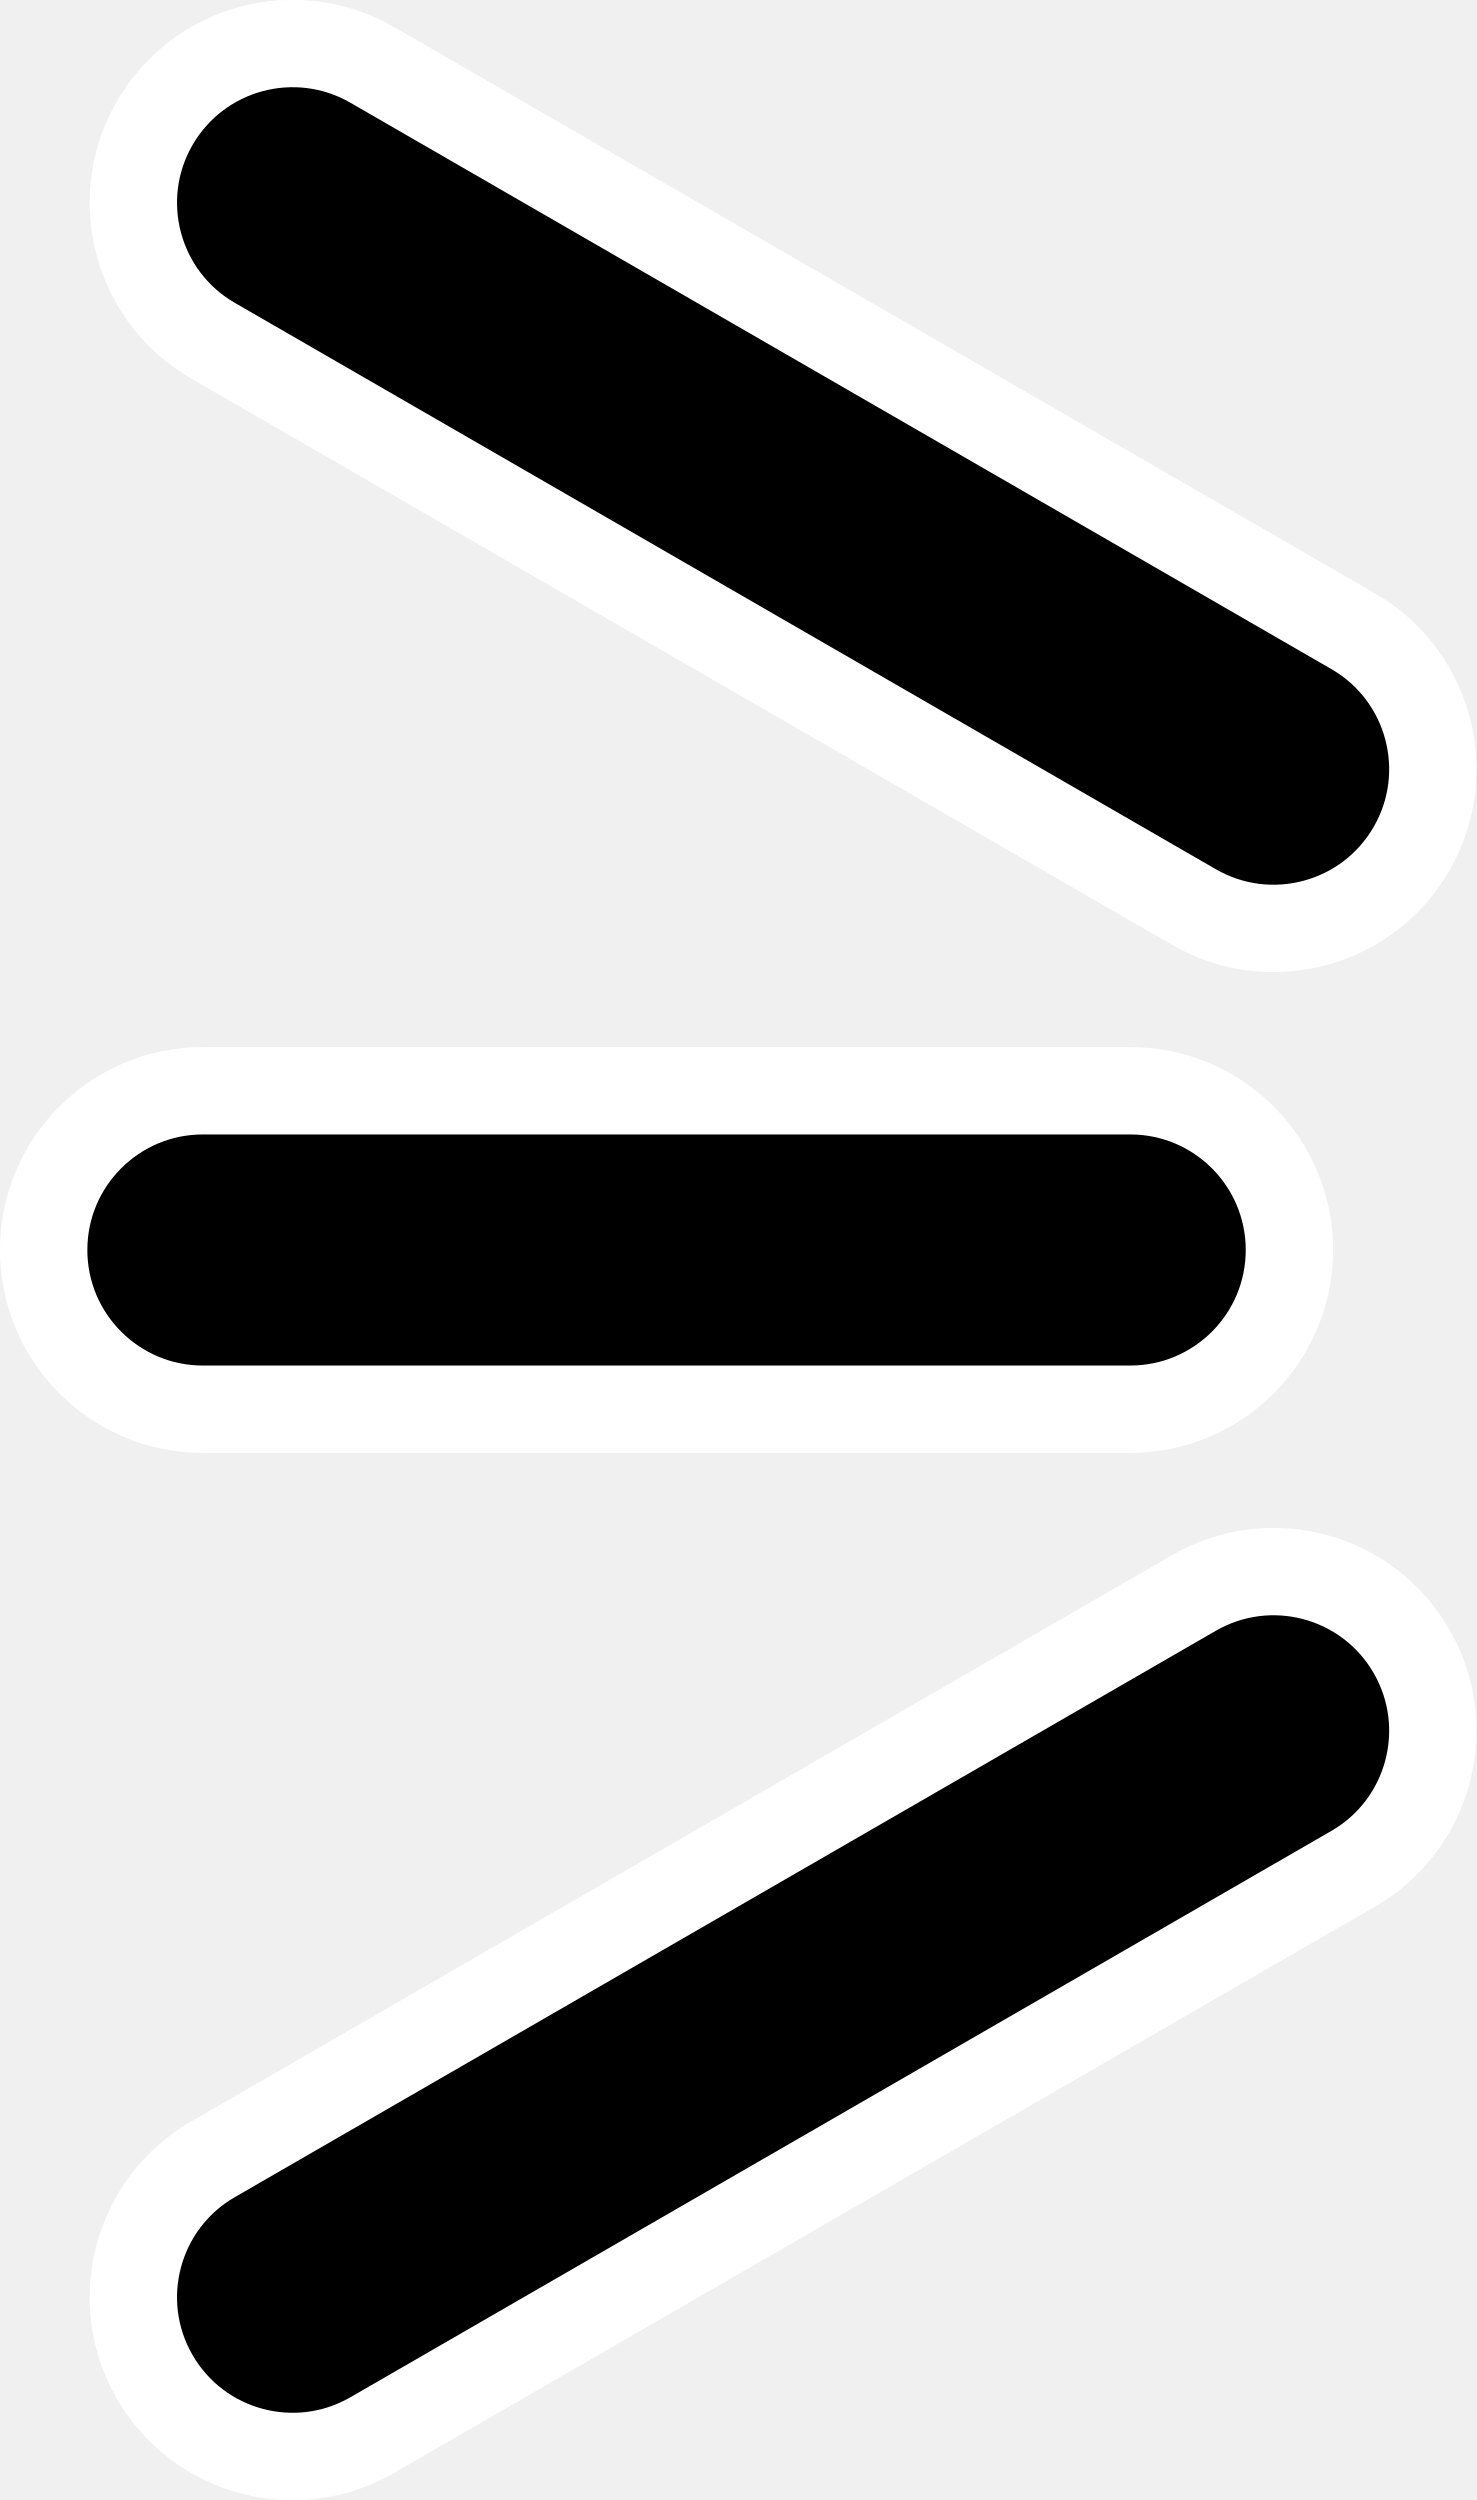
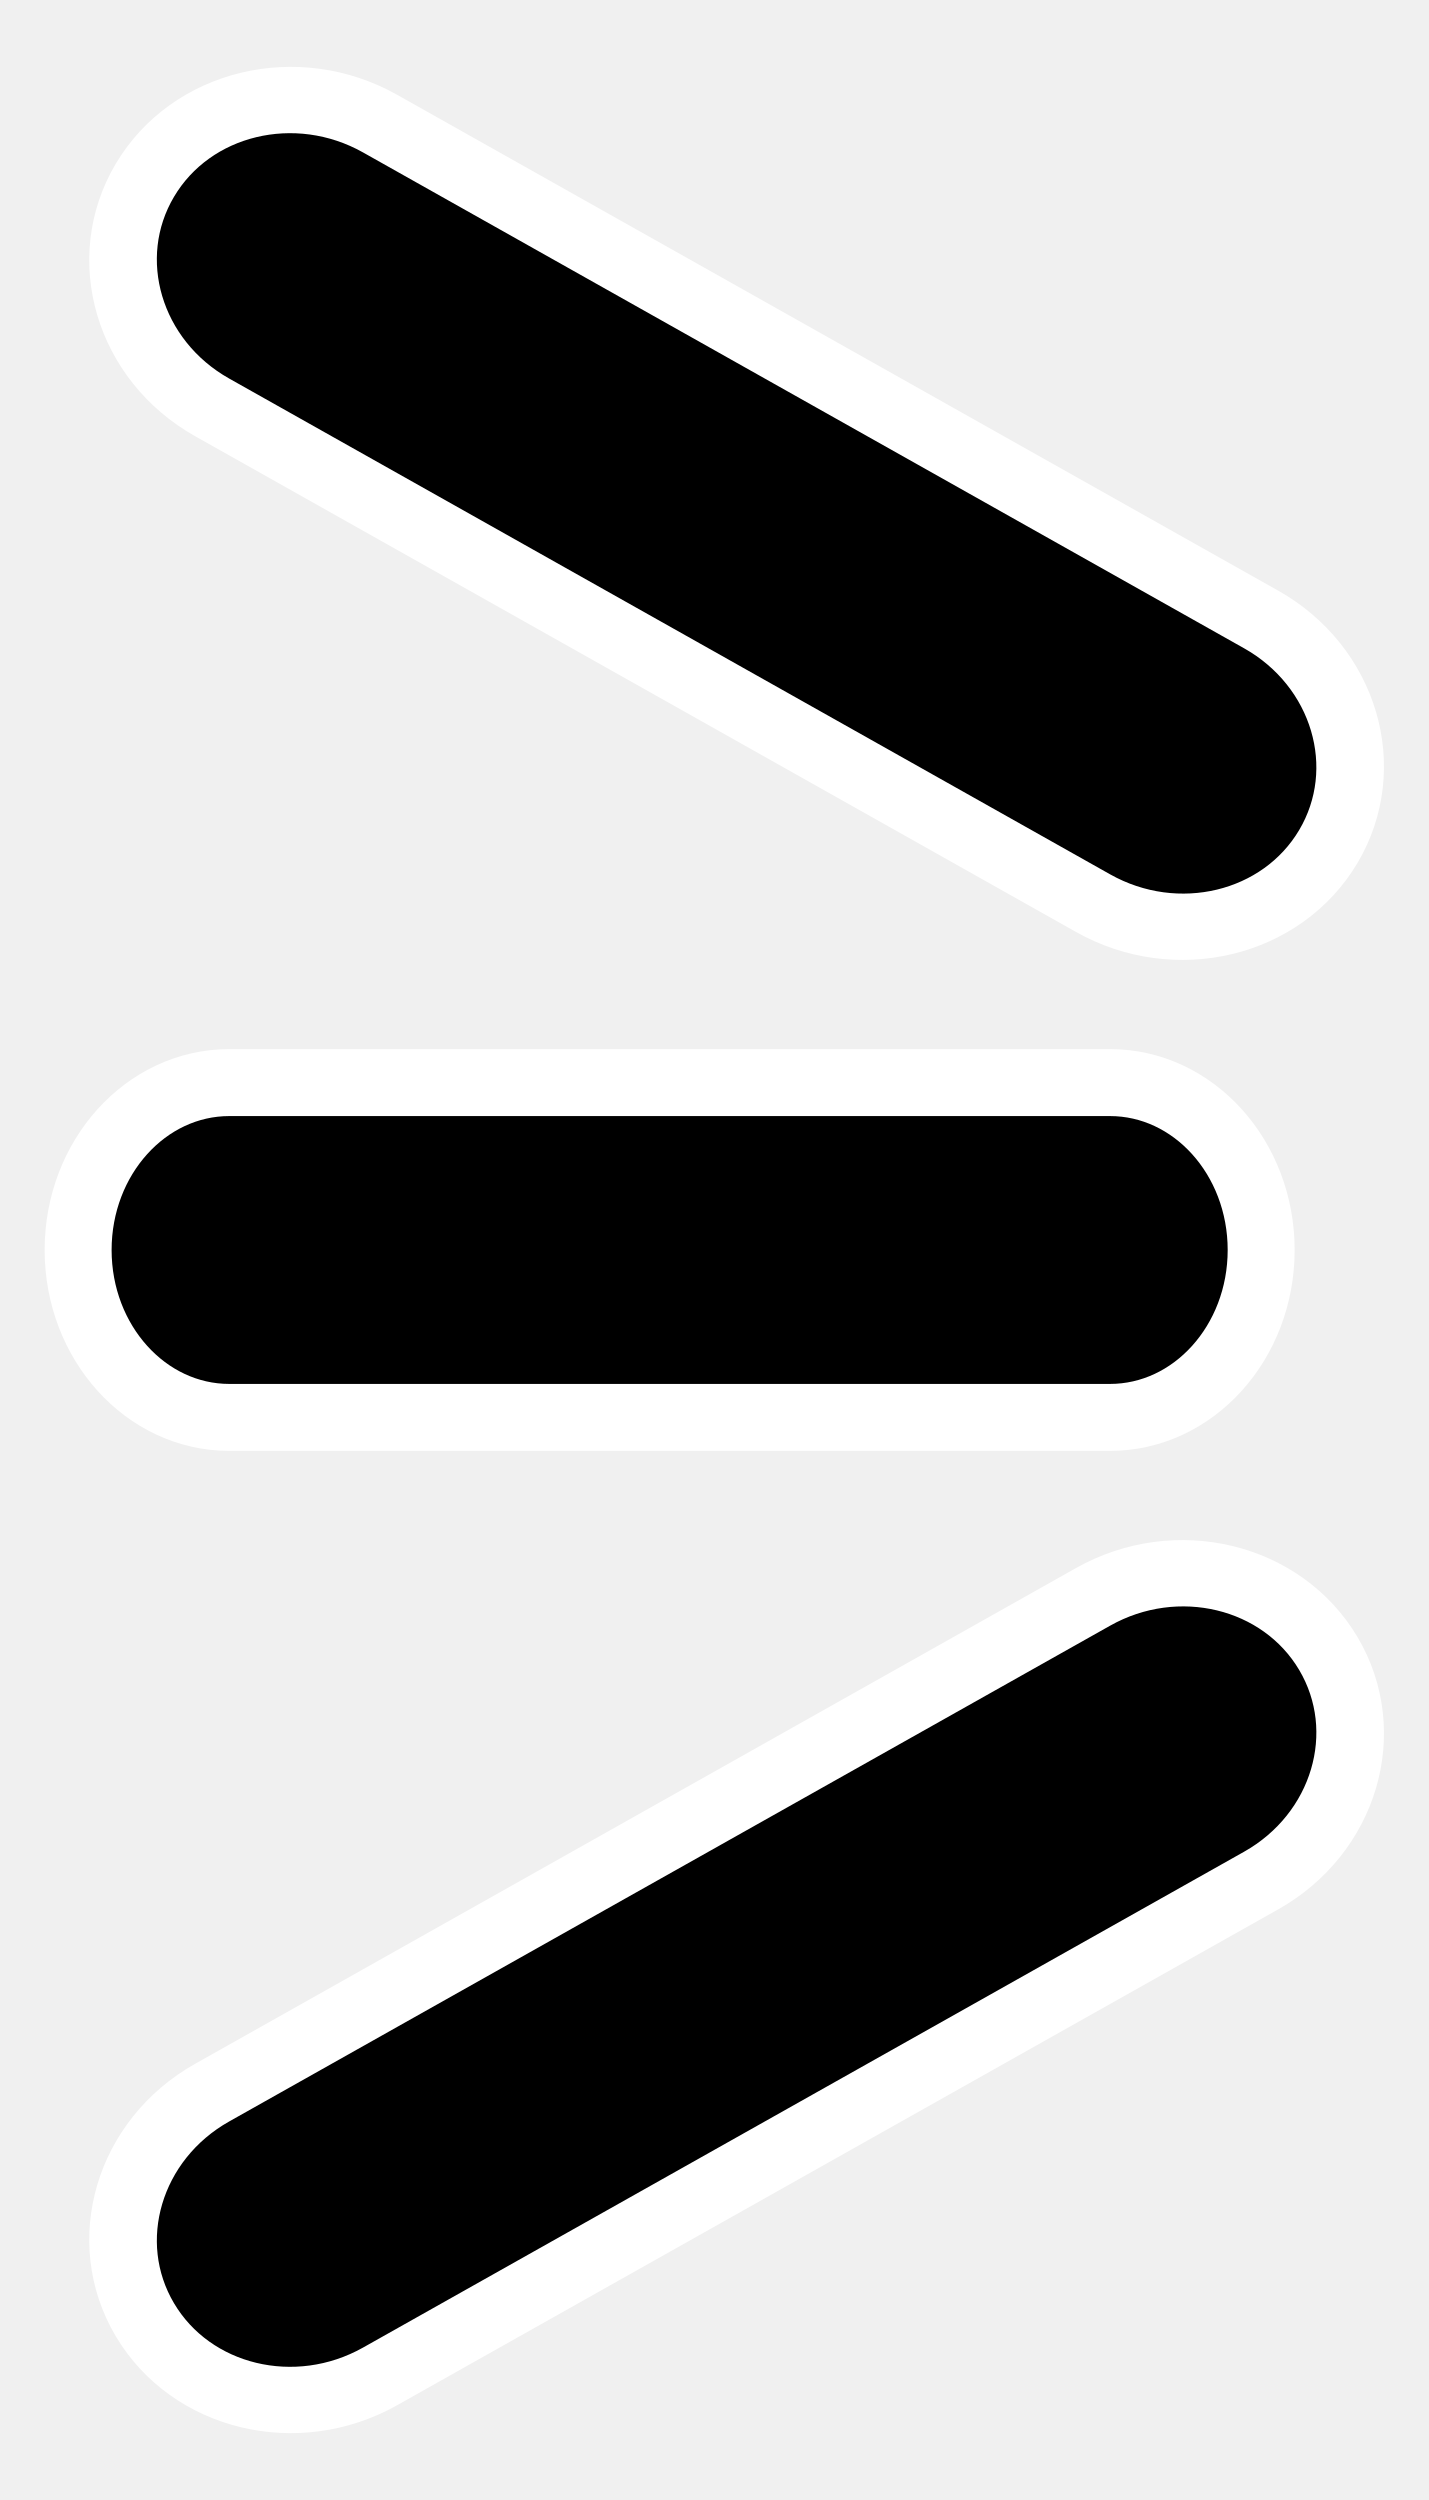
- <svg xmlns="http://www.w3.org/2000/svg" width="61.835" height="104.708">
-   <g transform="translate(-13.088 -4.768)" stroke="#fff" stroke-width="3.659" stroke-linecap="round">
-     <rect ry="6.669" rx="6.669" y="50.453" x="14.917" height="13.338" width="52.176" />
-     <rect ry="6.669" rx="6.669" y="-5.482" x="21.909" height="13.338" width="60.782" transform="scale(1 -1) rotate(-30)" />
-     <rect transform="rotate(-30)" width="60.782" height="13.338" x="-35.213" y="93.456" rx="6.669" ry="6.669" />
+ <svg xmlns="http://www.w3.org/2000/svg" width="64" height="112">
+   <g transform="translate(0 1)" stroke="#fff" stroke-width="3" stroke-linecap="round">
+     <rect ry="7.5" rx="6.774" y="47.5" x="3.5" height="15" width="53" />
+     <rect ry="7.386" rx="7.777" y="-4.398" x="9.193" height="14.772" width="60.843" transform="matrix(.87146 .49046 -.5096 .86041 0 0)" />
+     <rect ry="7.386" rx="7.777" y="-100.283" x="-46.877" height="14.772" width="60.843" transform="matrix(.87146 -.49046 -.5096 -.86041 0 0)" />
  </g>
</svg>
